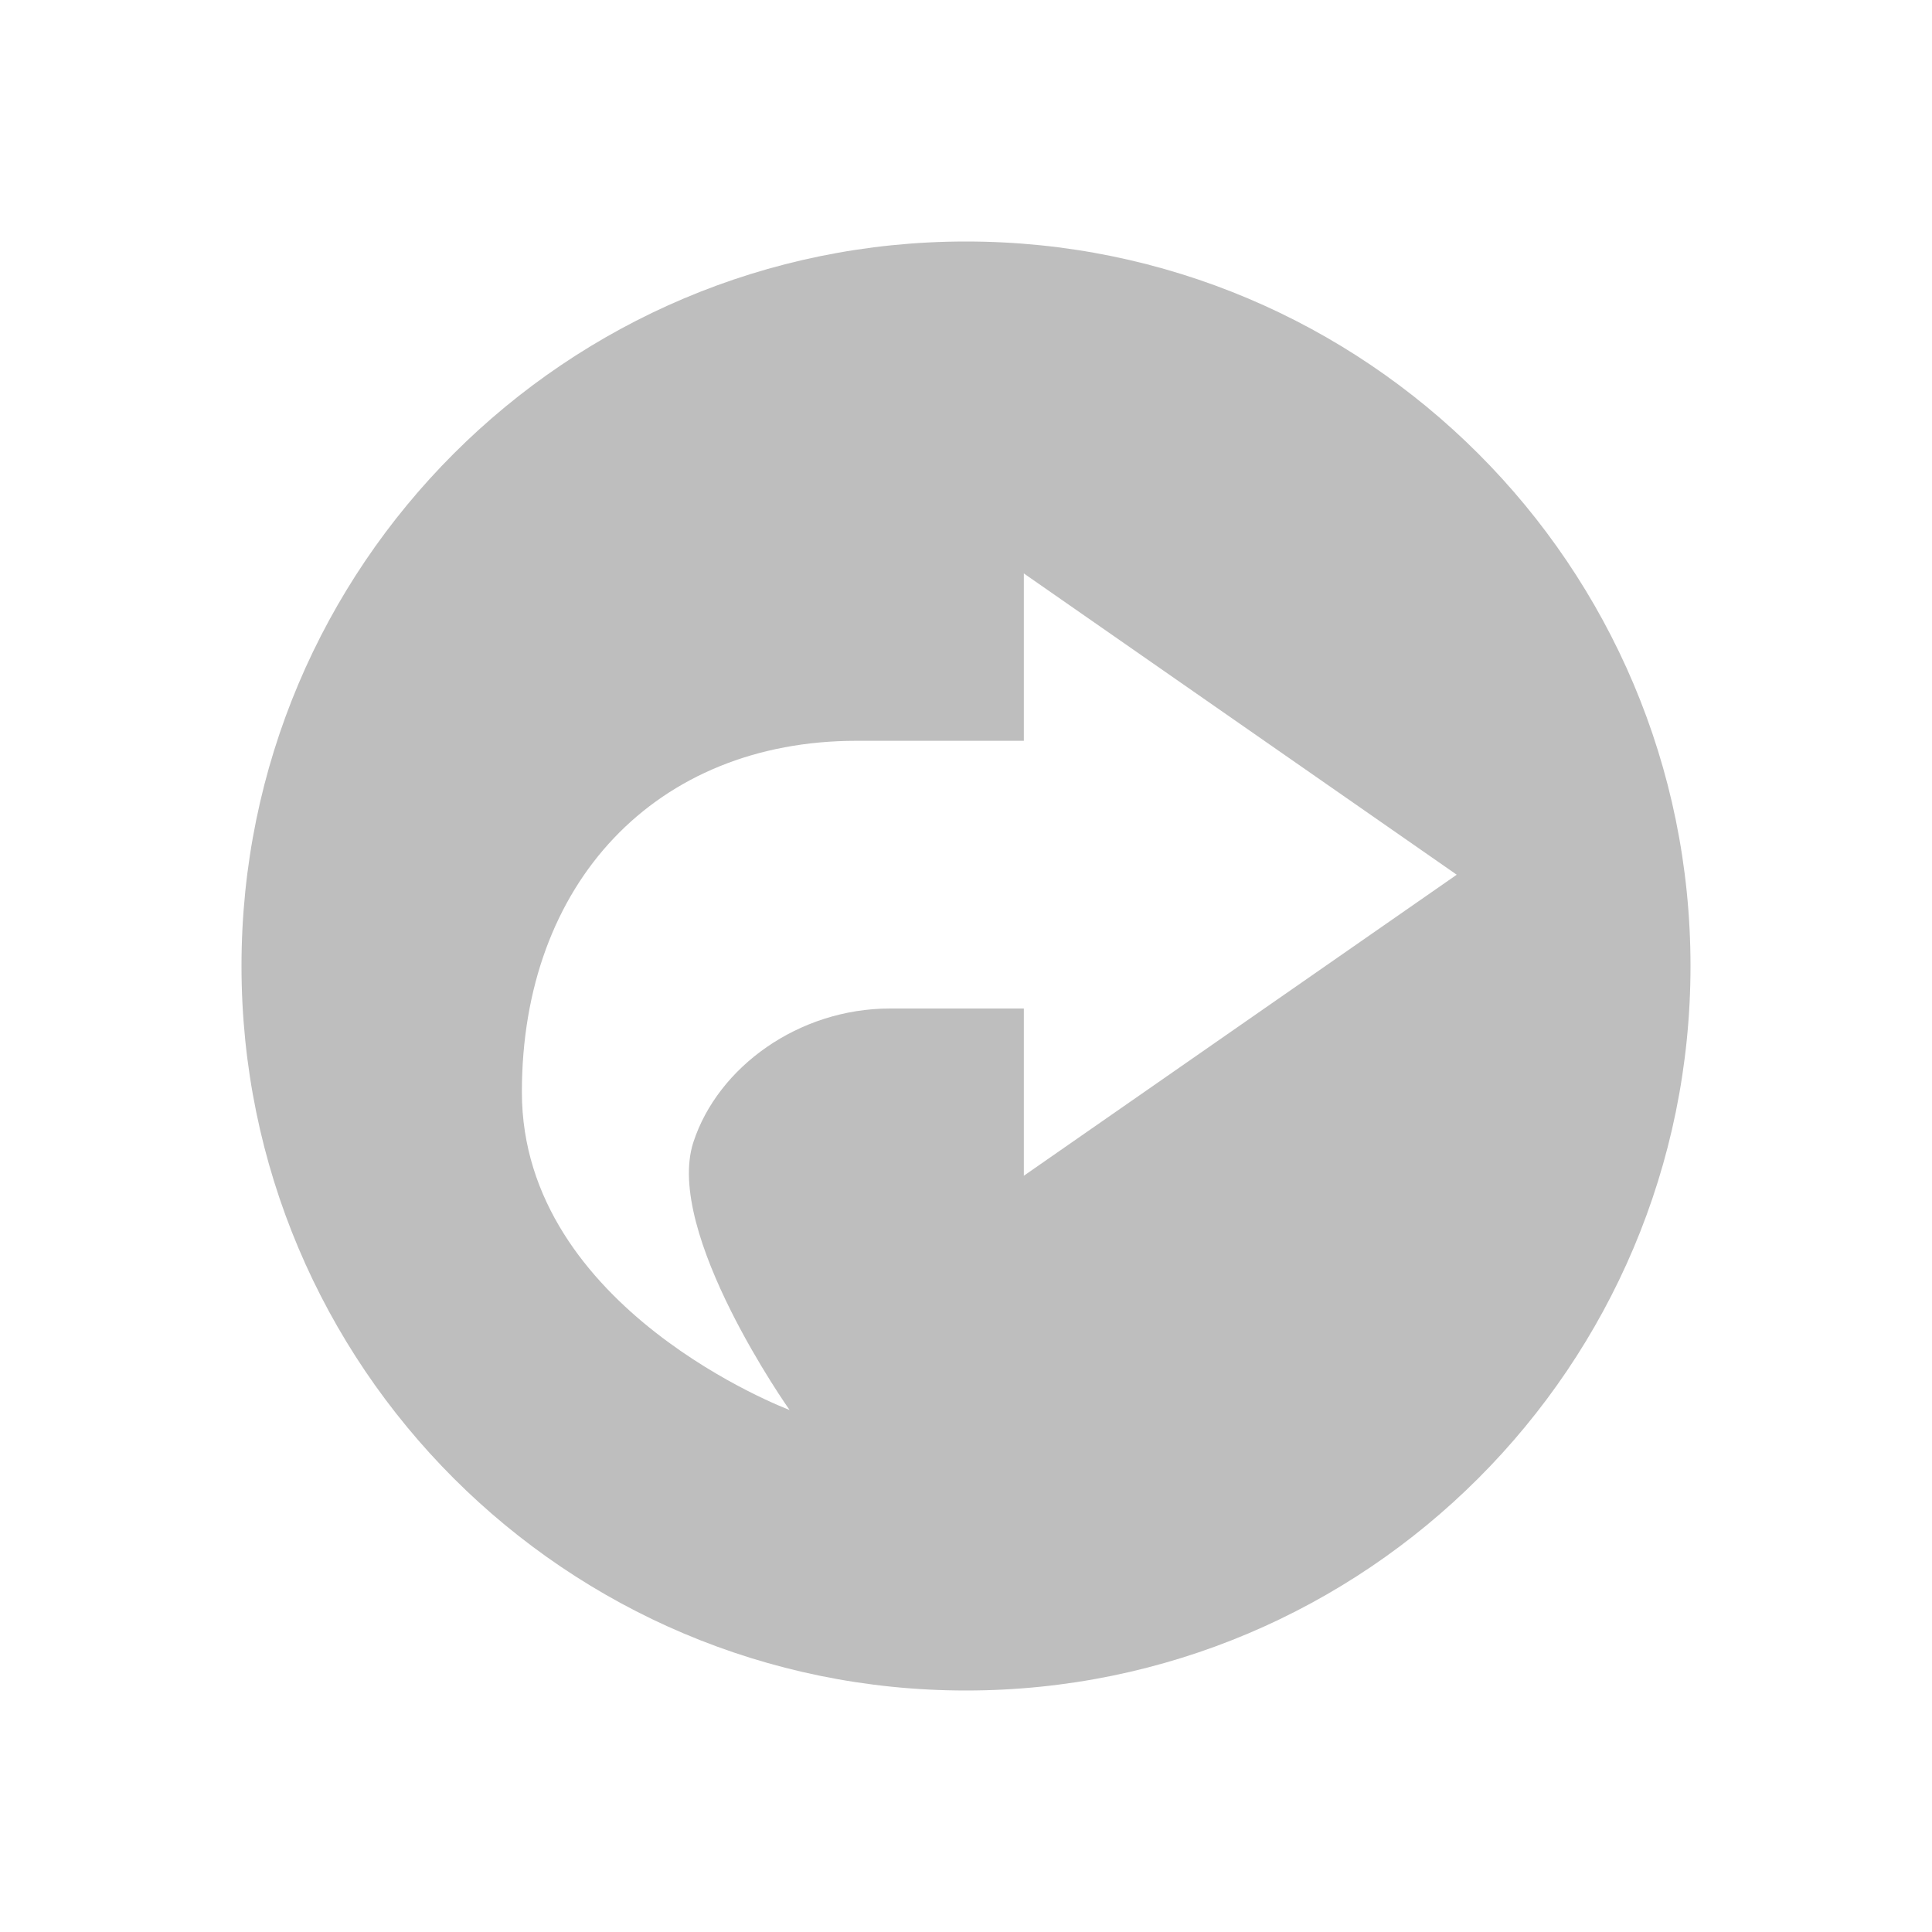
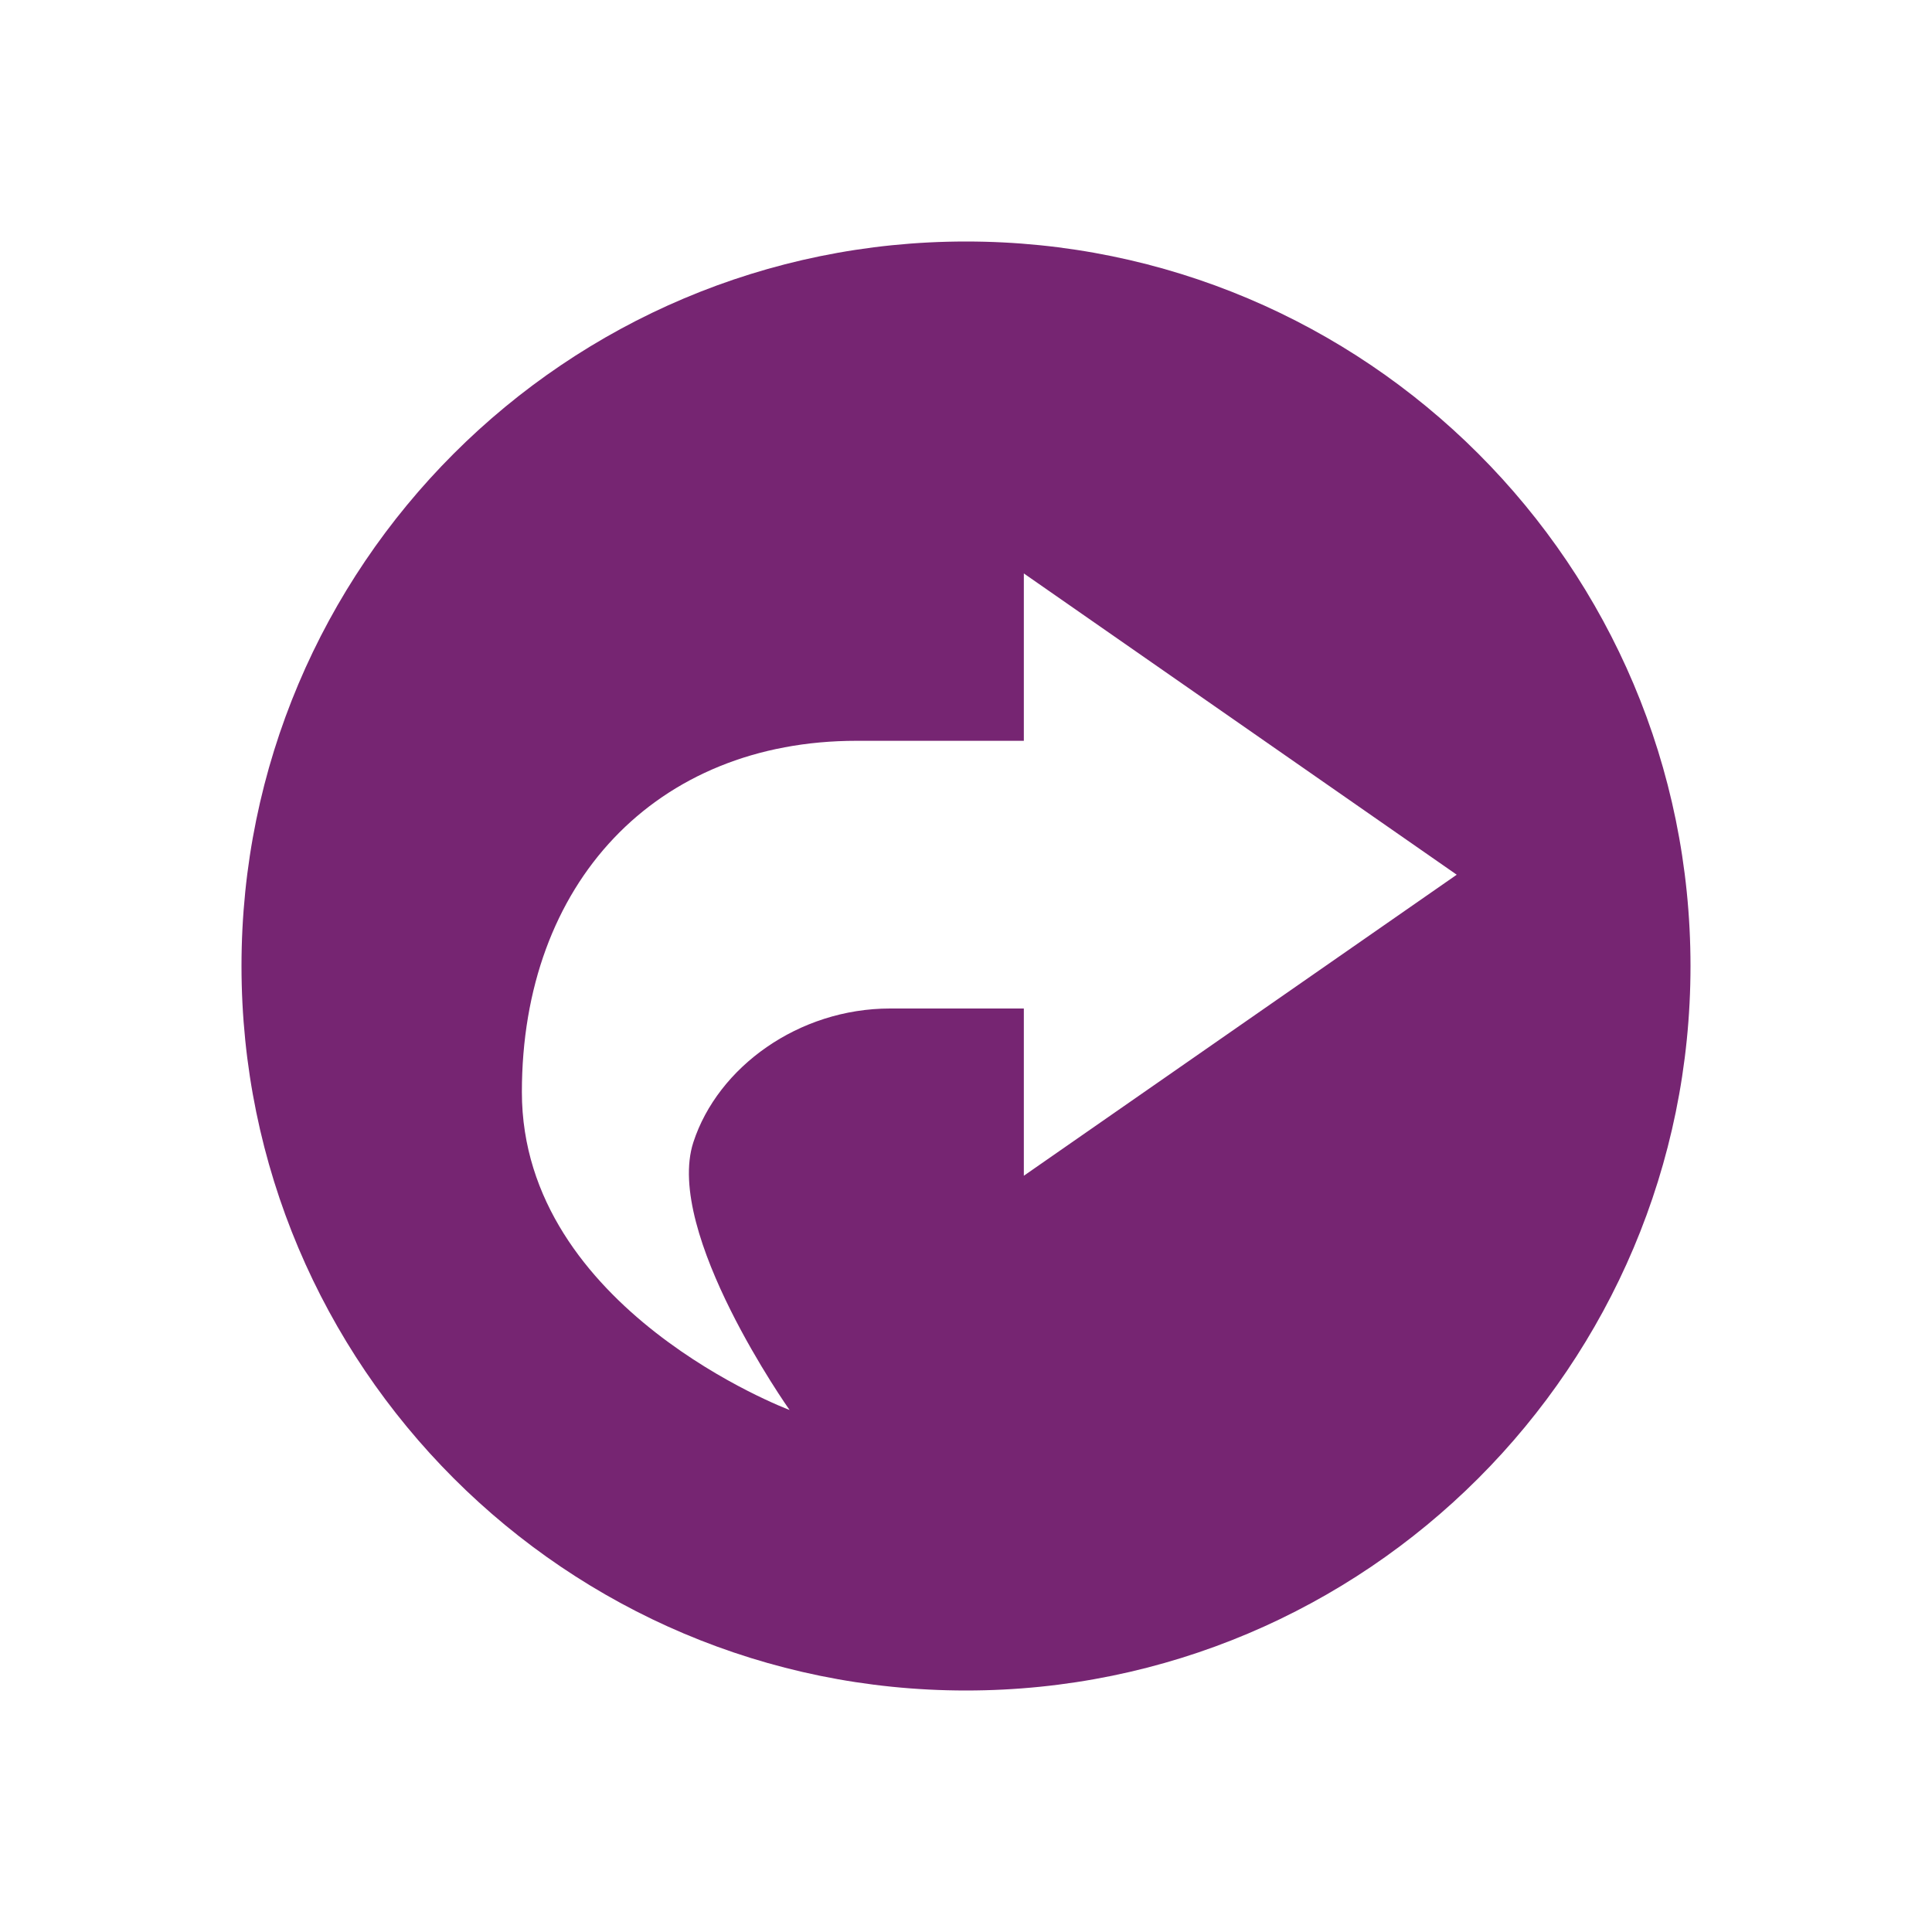
<svg xmlns="http://www.w3.org/2000/svg" enable-background="new" viewBox="0 0 16 16">
-   <path d="m8 2c-3.314 3e-7 -6 2.686-6 6 3e-7 3.314 2.686 6 6 6 3.314 0 6-2.686 6-6 0-3.314-2.686-6-6-6zm0.479 2.749 3.585 2.495-3.585 2.493v-1.385h-1.108c-0.756 0-1.426 0.484-1.629 1.108-0.243 0.747 0.797 2.217 0.797 2.217s-2.217-0.831-2.217-2.633c0-1.731 1.109-2.909 2.772-2.909h1.385z" fill="#bebebe" fill-rule="evenodd" stroke-width=".774" />
+   <path d="m8 2c-3.314 3e-7 -6 2.686-6 6 3e-7 3.314 2.686 6 6 6 3.314 0 6-2.686 6-6 0-3.314-2.686-6-6-6zm0.479 2.749 3.585 2.495-3.585 2.493v-1.385h-1.108c-0.756 0-1.426 0.484-1.629 1.108-0.243 0.747 0.797 2.217 0.797 2.217s-2.217-0.831-2.217-2.633c0-1.731 1.109-2.909 2.772-2.909h1.385z" fill="#762572" fill-rule="evenodd" stroke-width=".774" />
</svg>
